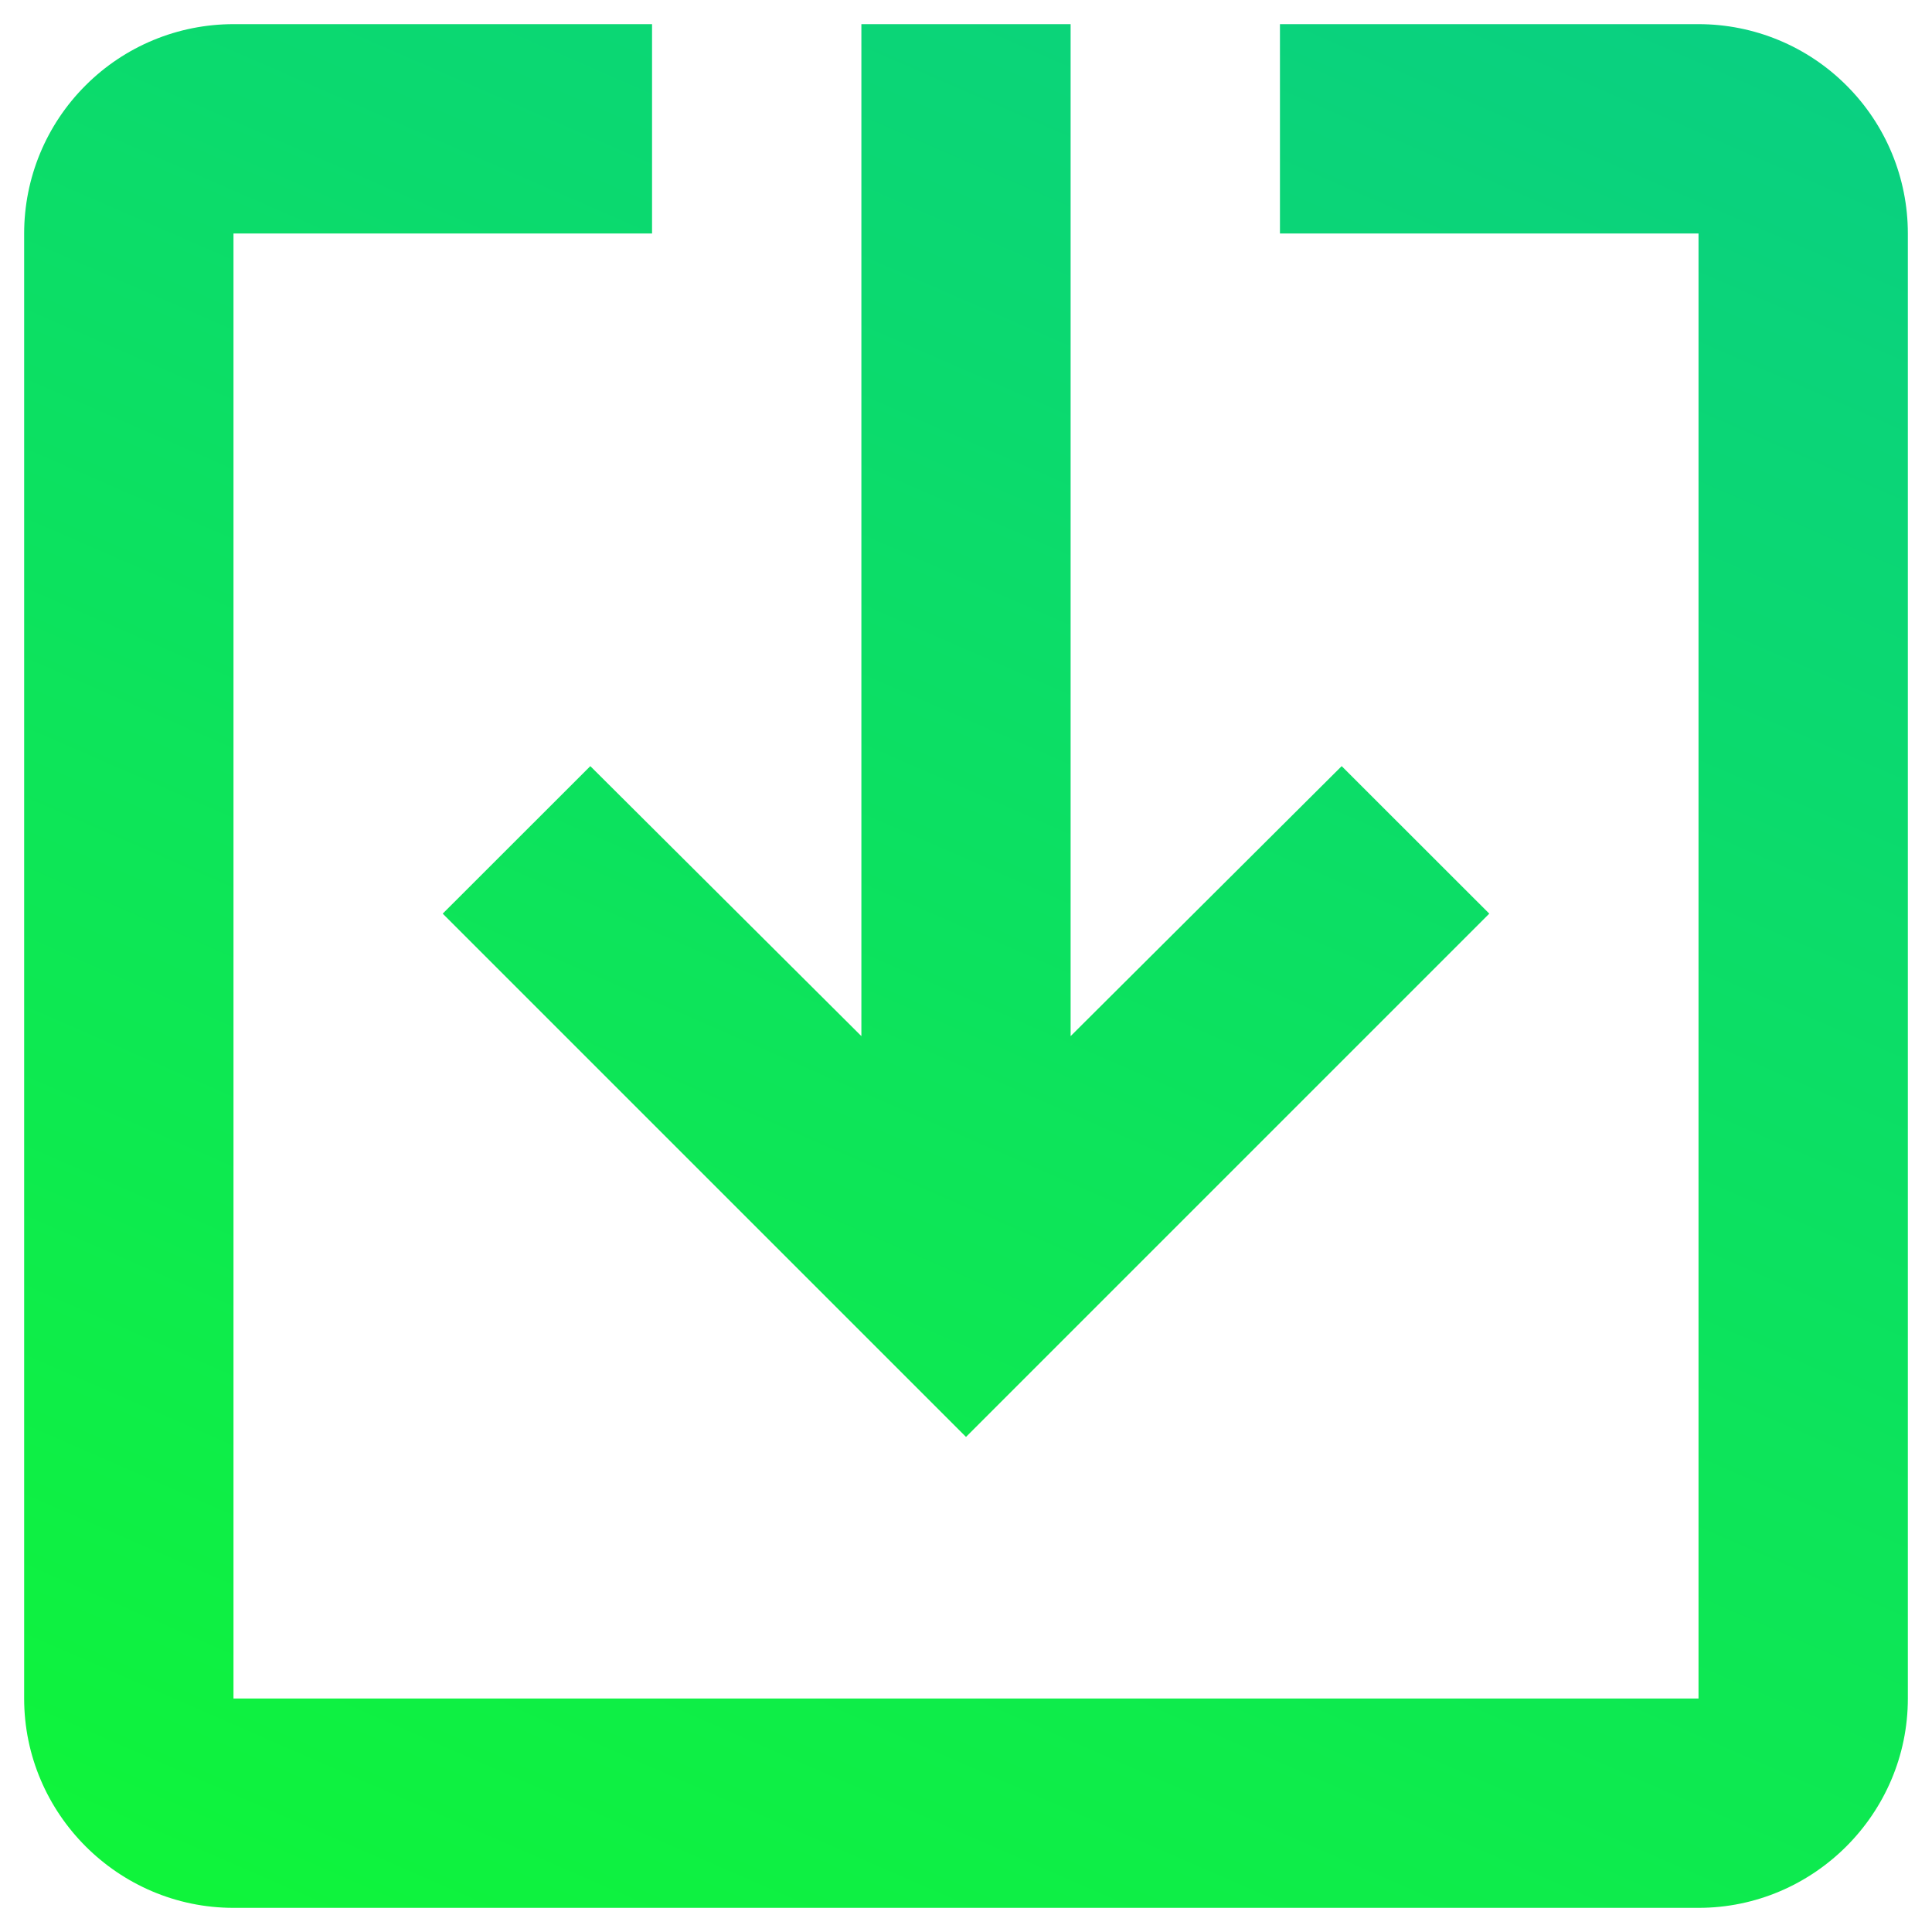
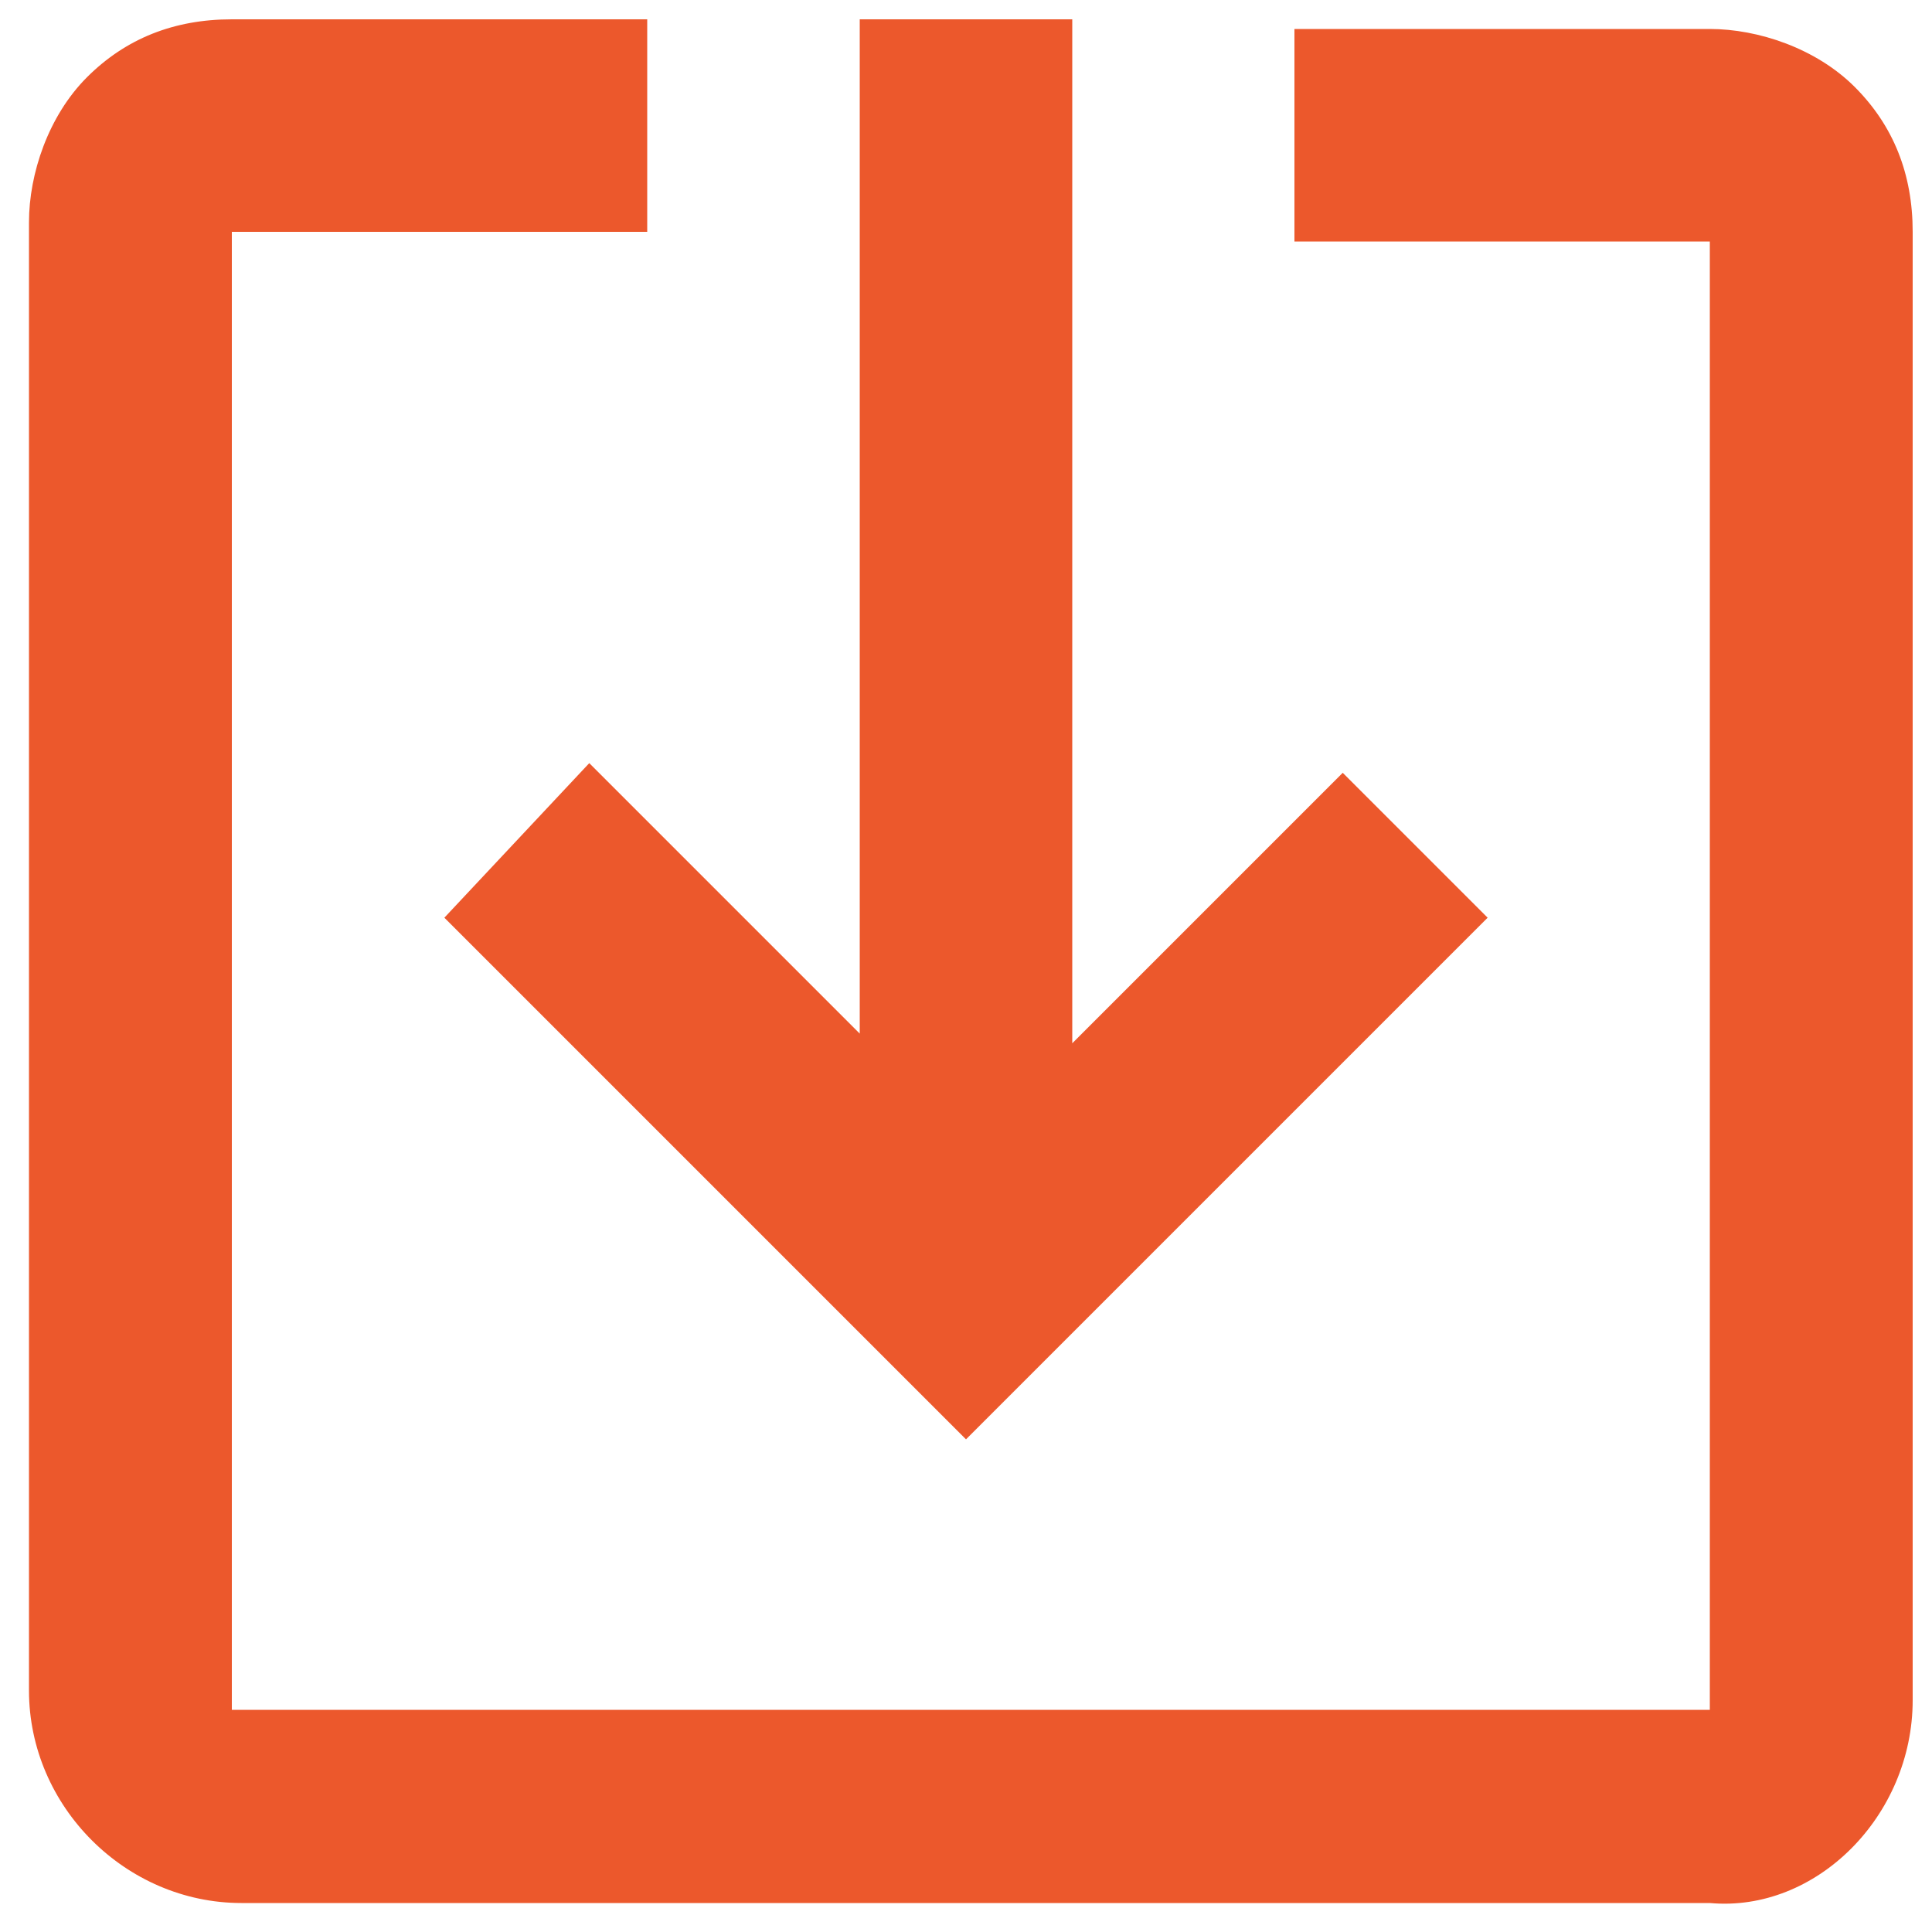
- <svg xmlns="http://www.w3.org/2000/svg" width="20" height="20" viewBox="0 0 20 20" fill="none">
-   <path d="M6.111 7.931L4.583 9.458L10 14.875L15.417 9.458L13.889 7.931L11.083 10.726L11.083 0.25L8.917 0.25L8.917 10.726L6.111 7.931ZM19.75 17.583L19.75 2.417C19.75 1.842 19.522 1.291 19.115 0.885C18.709 0.478 18.158 0.25 17.583 0.25L13.25 0.25L13.25 2.417L17.583 2.417L17.583 17.583L2.417 17.583L2.417 2.417L6.75 2.417L6.75 0.25L2.417 0.25C1.842 0.25 1.291 0.478 0.885 0.885C0.478 1.291 0.25 1.842 0.25 2.417L0.25 17.583C0.25 18.775 1.225 19.75 2.417 19.75L17.583 19.75C18.775 19.75 19.75 18.775 19.75 17.583Z" fill="url(#paint0_linear)" />
-   <defs>
-     <linearGradient id="paint0_linear" x1="20.925" y1="1.028" x2="8.238" y2="30.123" gradientUnits="userSpaceOnUse">
-       <stop stop-color="#0ACF83" />
-       <stop offset="1" stop-color="#10FF26" />
-     </linearGradient>
-   </defs>
+ <svg xmlns="http://www.w3.org/2000/svg" version="1.1" id="Layer_1" x="0px" y="0px" viewBox="0 0 20 20" style="enable-background:new 0 0 20 20;" xml:space="preserve">
+   <style type="text/css">
+ 	.st0{fill:#EC582C;}
+ </style>
+   <path class="st0" d="M6.1,7.9L4.6,9.5l5.4,5.4l5.4-5.4l-1.5-1.5l-2.8,2.8V0.2H8.9v10.5L6.1,7.9z M19.8,17.6V2.4  c0-0.6-0.2-1.1-0.6-1.5c-0.4-0.4-1-0.6-1.5-0.6h-4.3v2.2h4.3v15.2H2.4V2.4h4.3V0.2H2.4c-0.6,0-1.1,0.2-1.5,0.6  c-0.4,0.4-0.6,1-0.6,1.5l0,15.2c0,1.2,1,2.2,2.2,2.2h15.2C18.8,19.8,19.8,18.8,19.8,17.6z" />
</svg>
